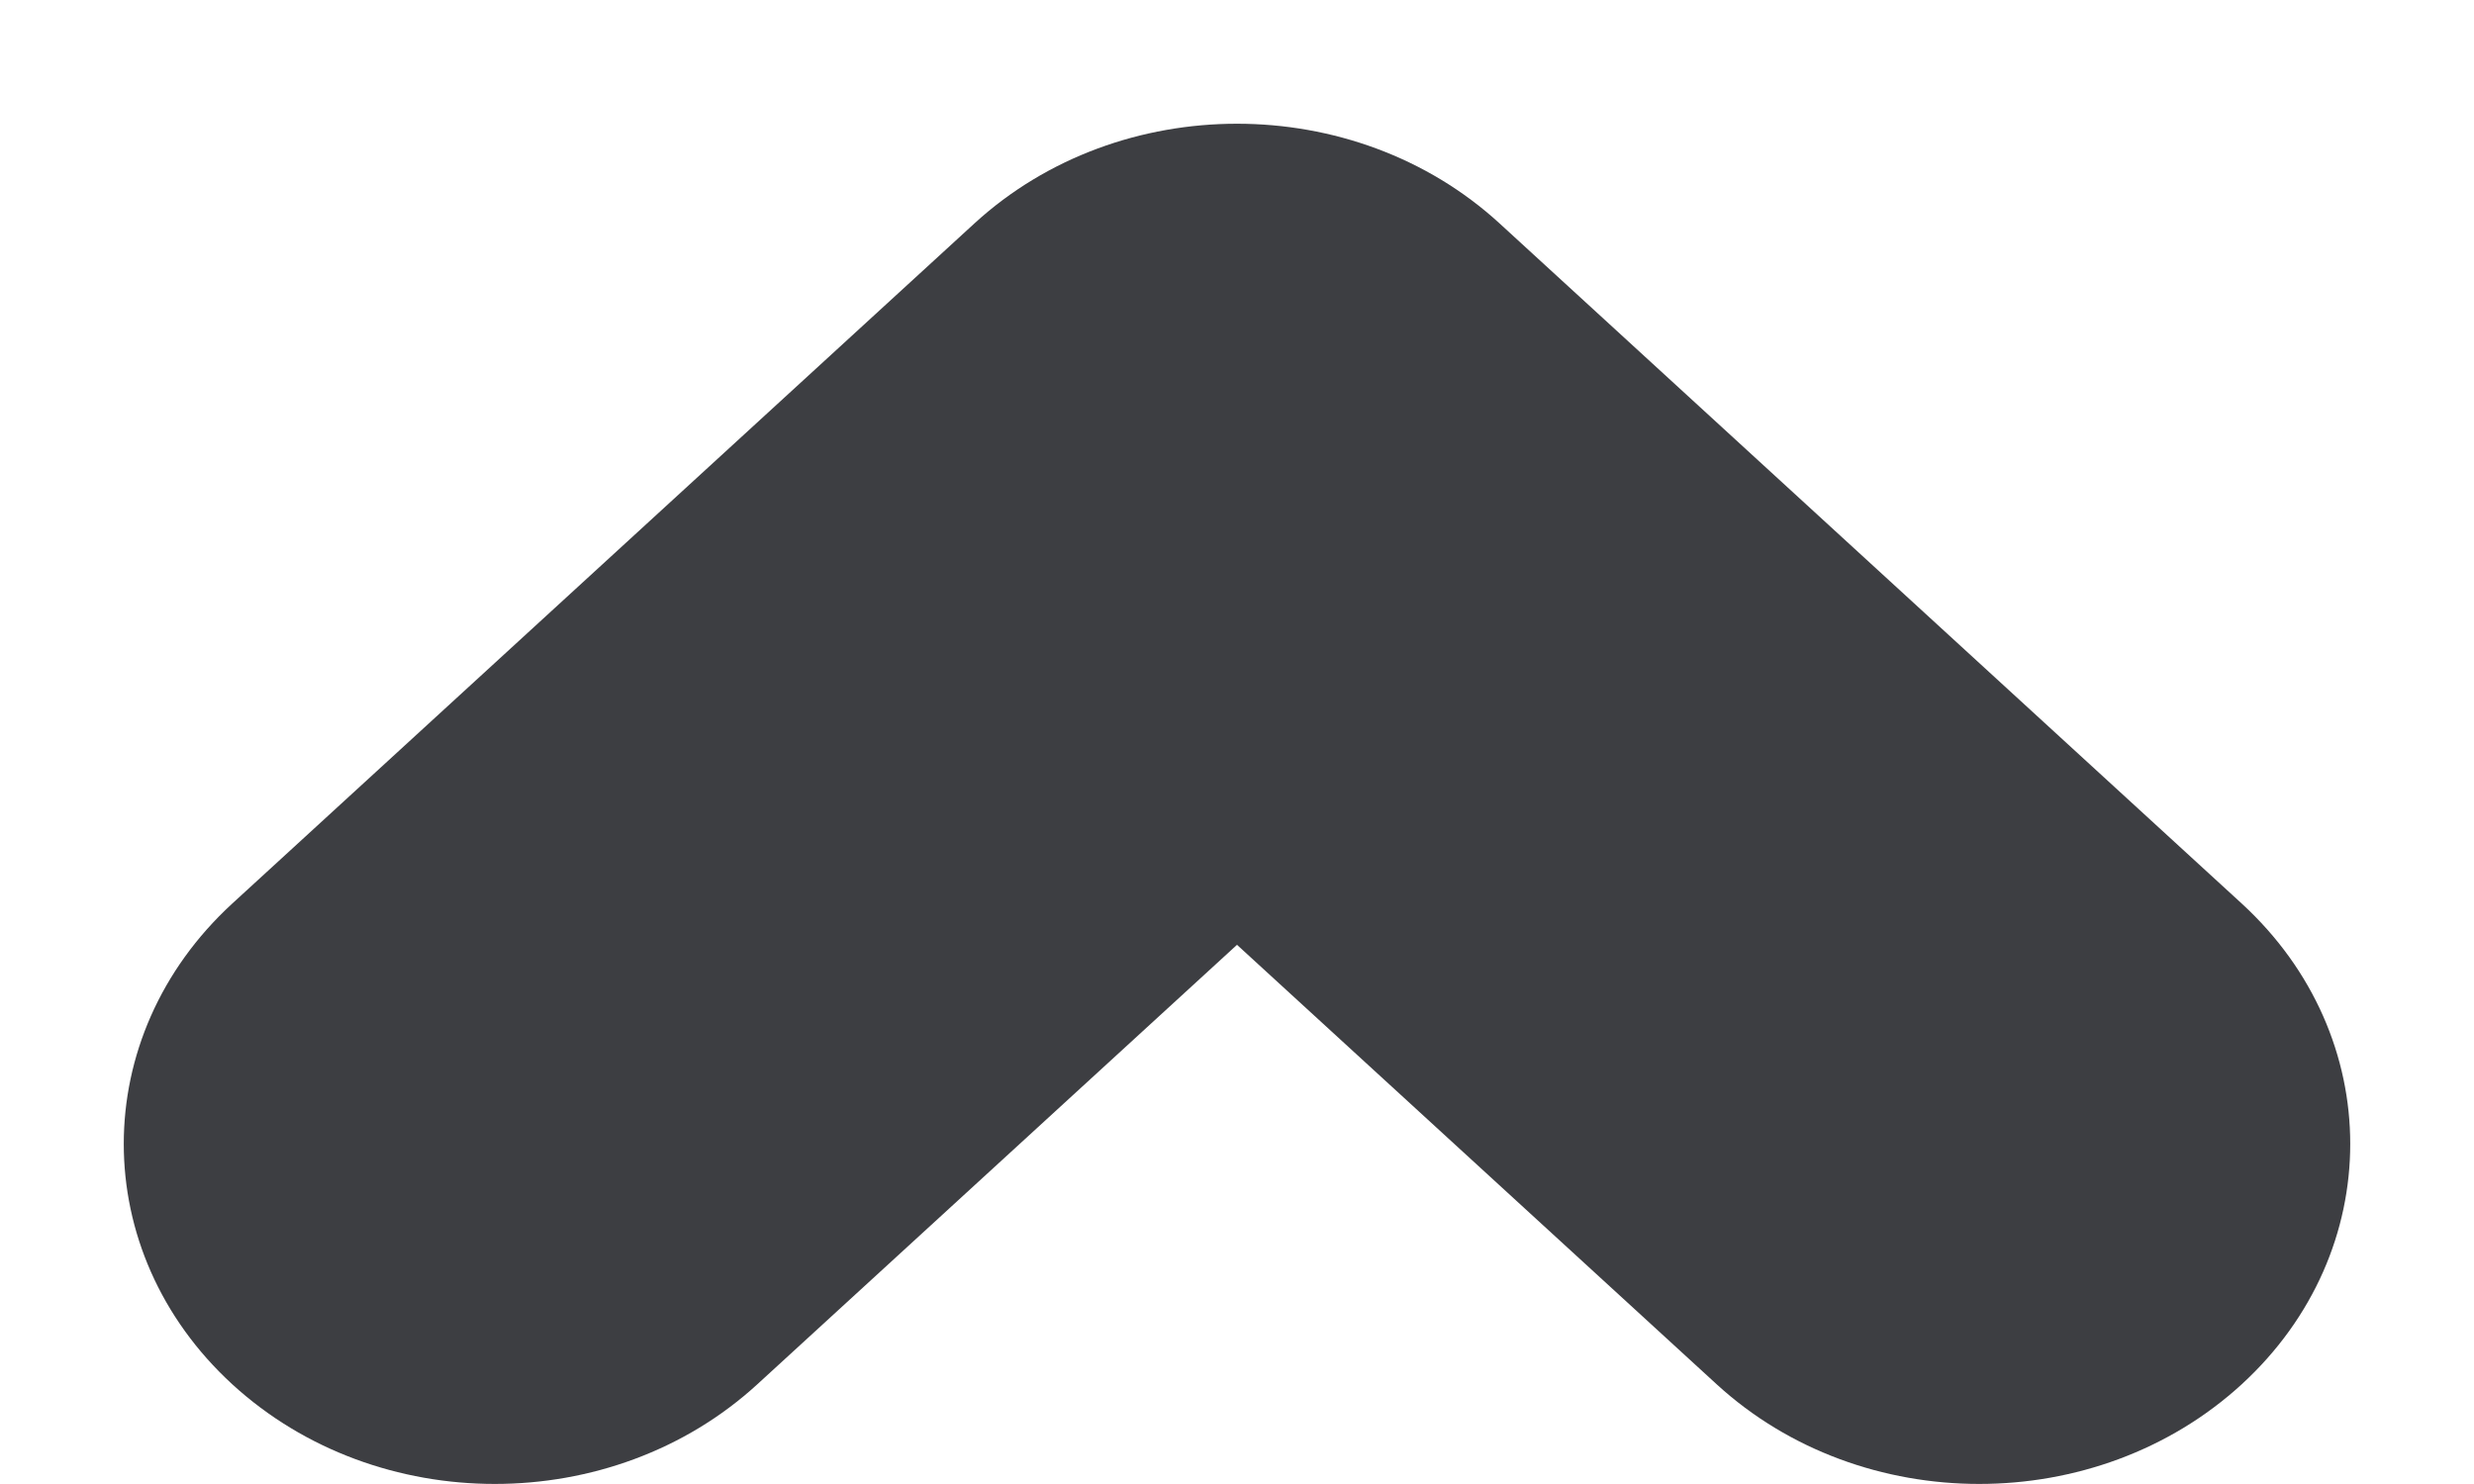
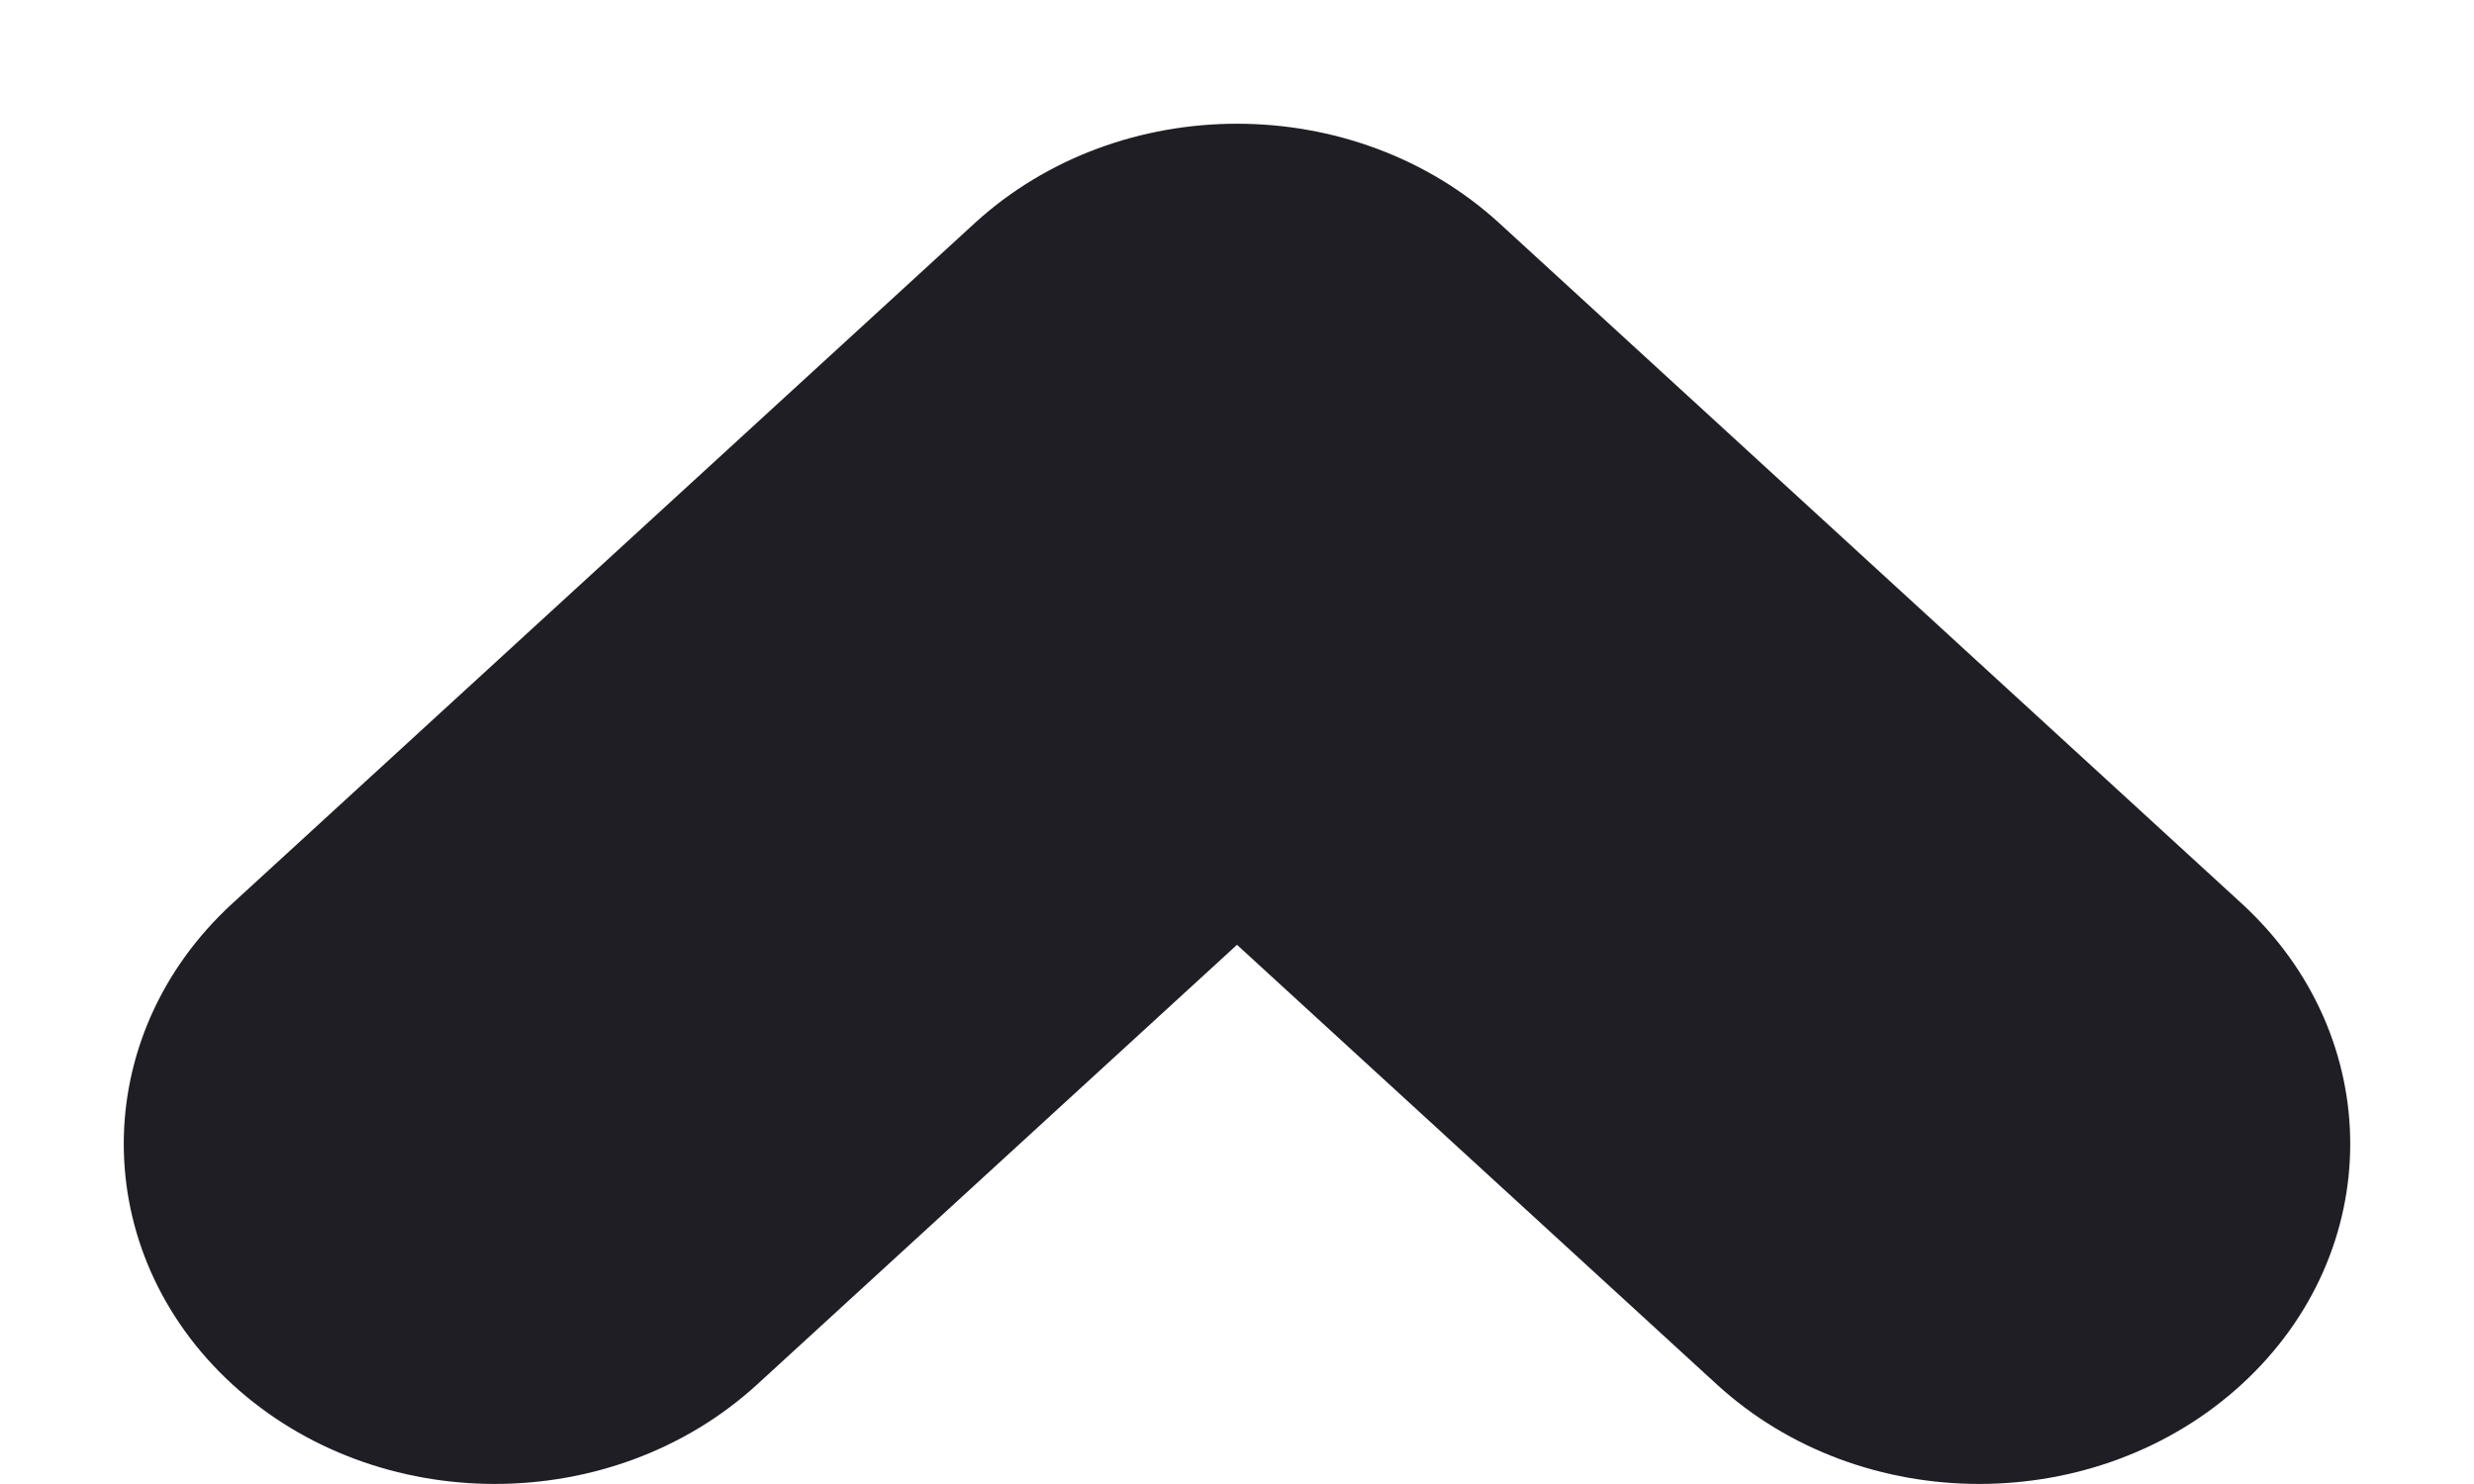
<svg xmlns="http://www.w3.org/2000/svg" id="meteor-icon-kit__solid-chevron-up-xxs" viewBox="0 0 10 6" fill="none">
-   <path fill-rule="evenodd" clip-rule="evenodd" d="M6.939 5.597L5 3.82L3.061 5.597C2.475 6.134 1.525 6.134 0.939 5.597C0.354 5.06 0.354 4.19 0.939 3.653L3.939 0.903C4.525 0.366 5.475 0.366 6.061 0.903L9.061 3.653C9.646 4.19 9.646 5.06 9.061 5.597C8.475 6.134 7.525 6.134 6.939 5.597z" fill="#3D3E42" />
+   <path fill-rule="evenodd" clip-rule="evenodd" d="M6.939 5.597L5 3.82L3.061 5.597C2.475 6.134 1.525 6.134 0.939 5.597C0.354 5.06 0.354 4.19 0.939 3.653L3.939 0.903C4.525 0.366 5.475 0.366 6.061 0.903L9.061 3.653C9.646 4.19 9.646 5.06 9.061 5.597C8.475 6.134 7.525 6.134 6.939 5.597z" fill="#1E1E24" />
</svg>
